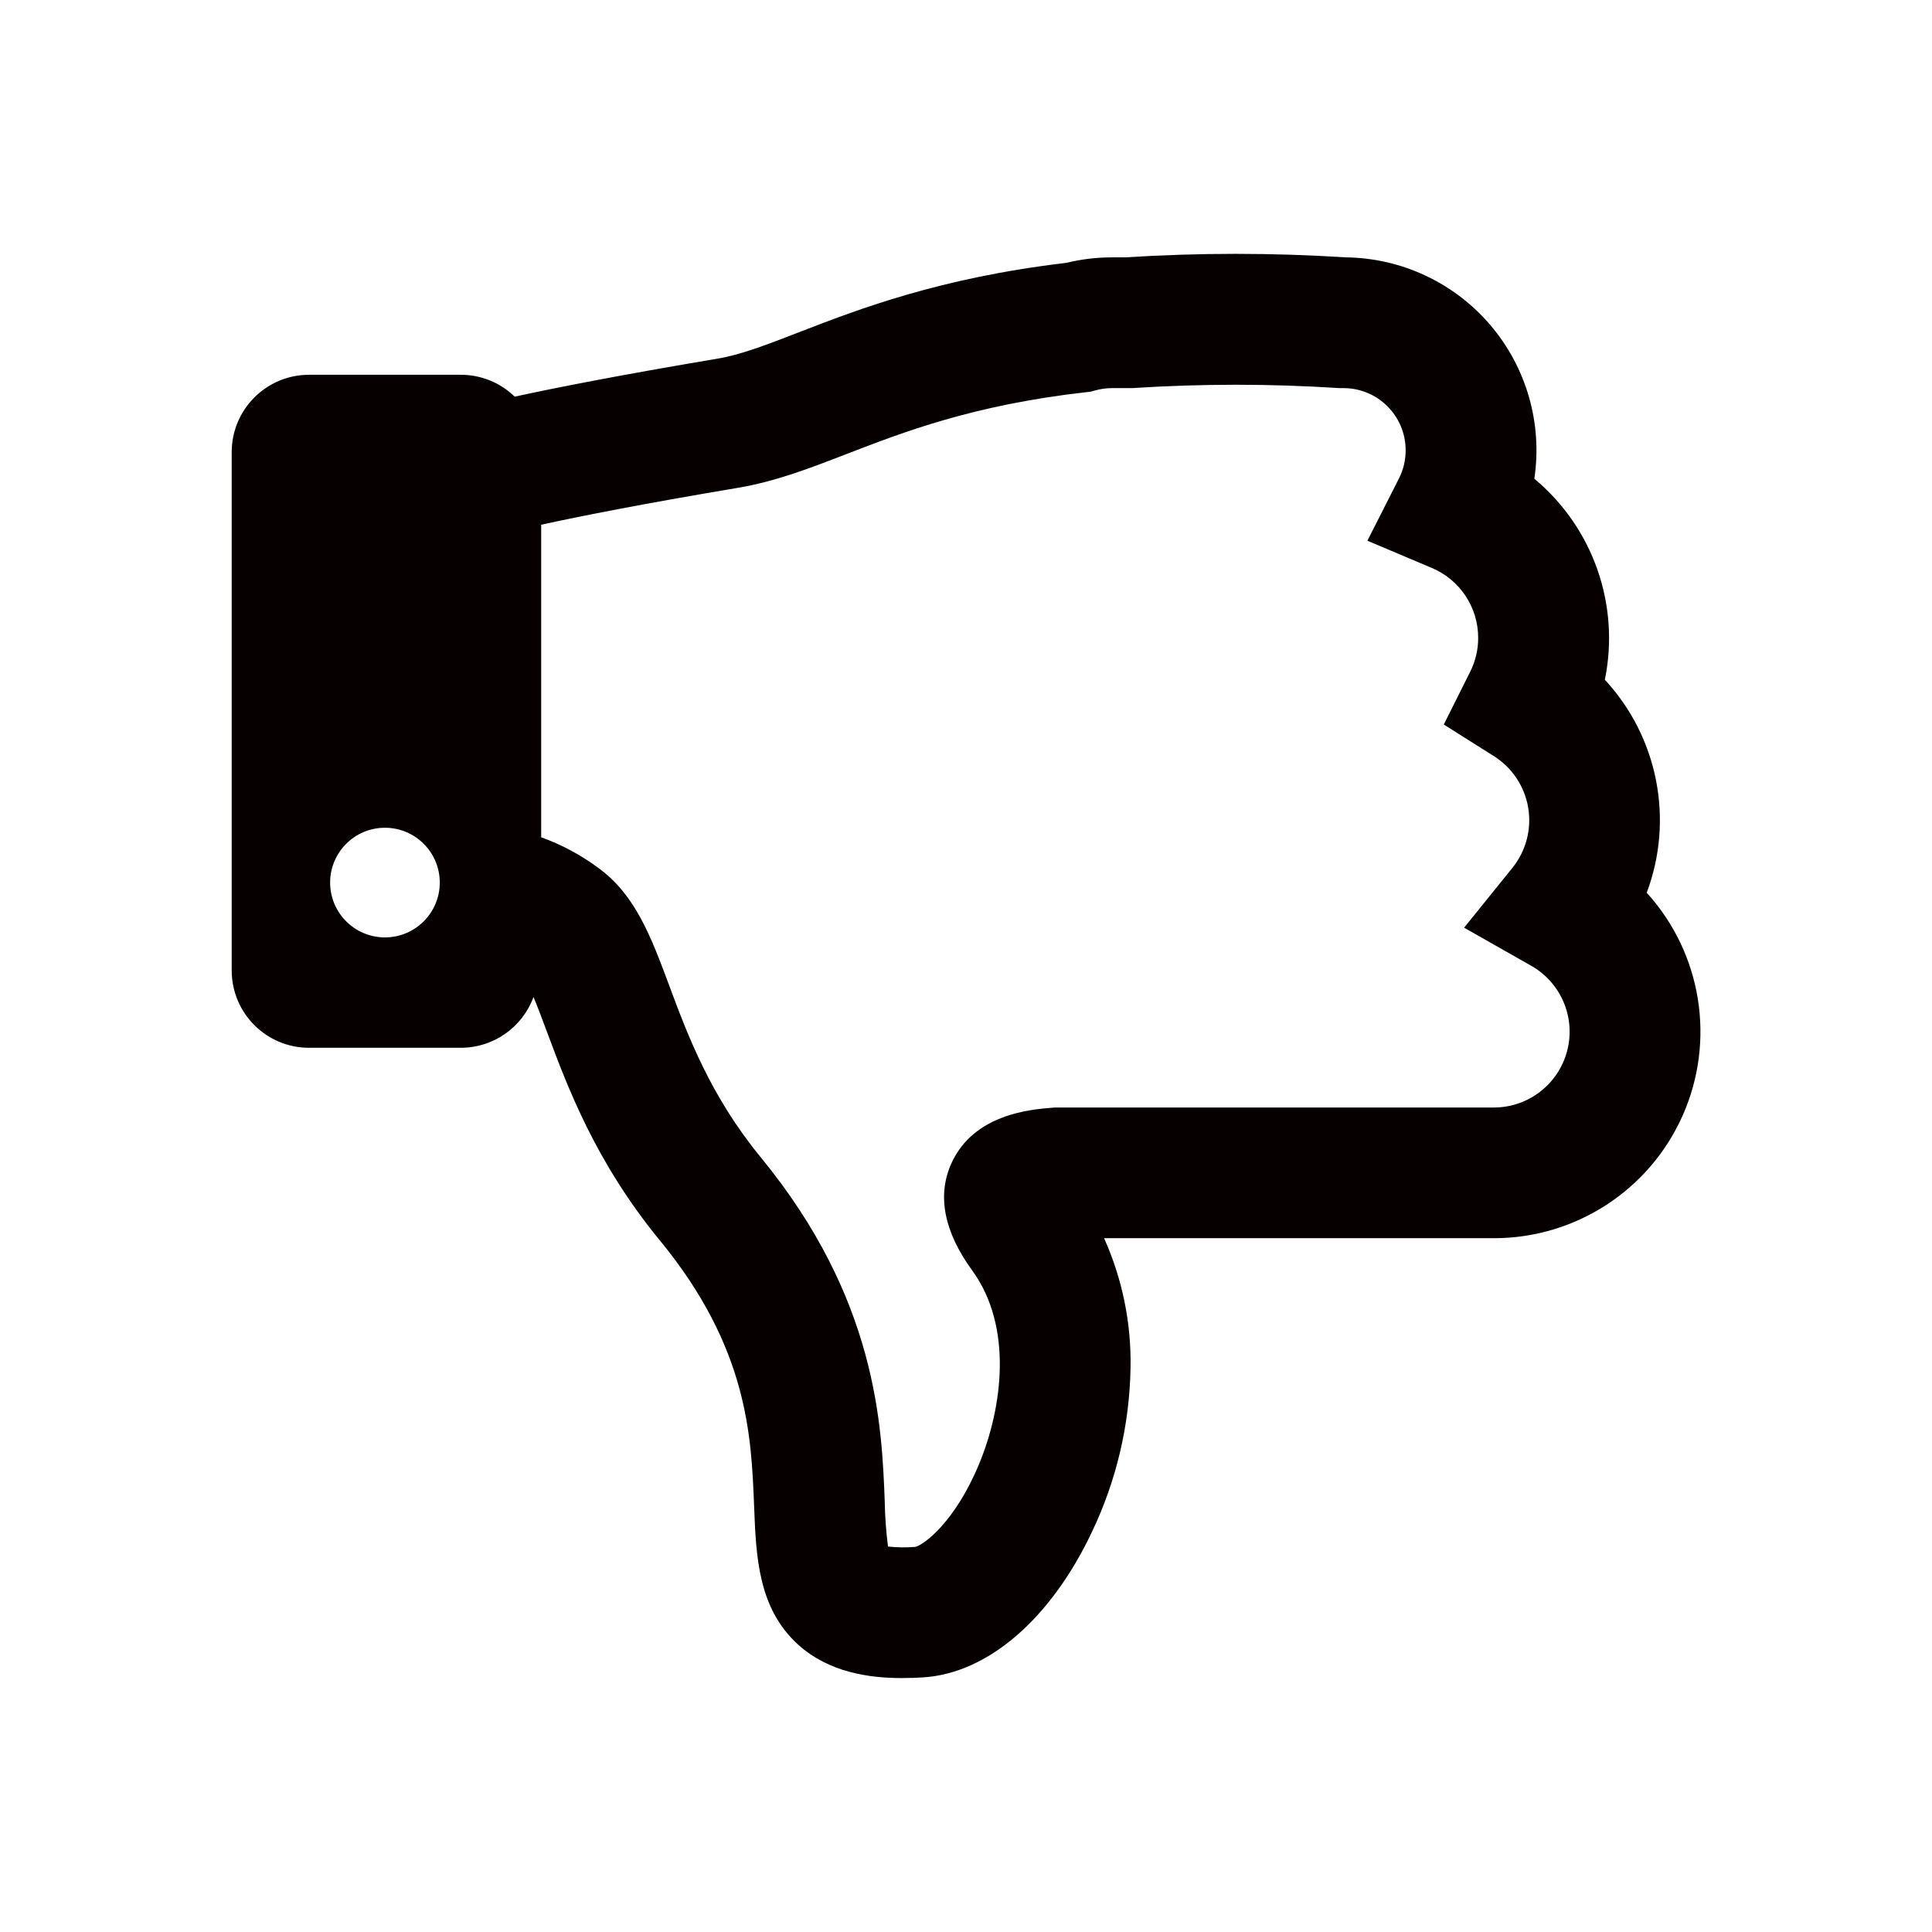
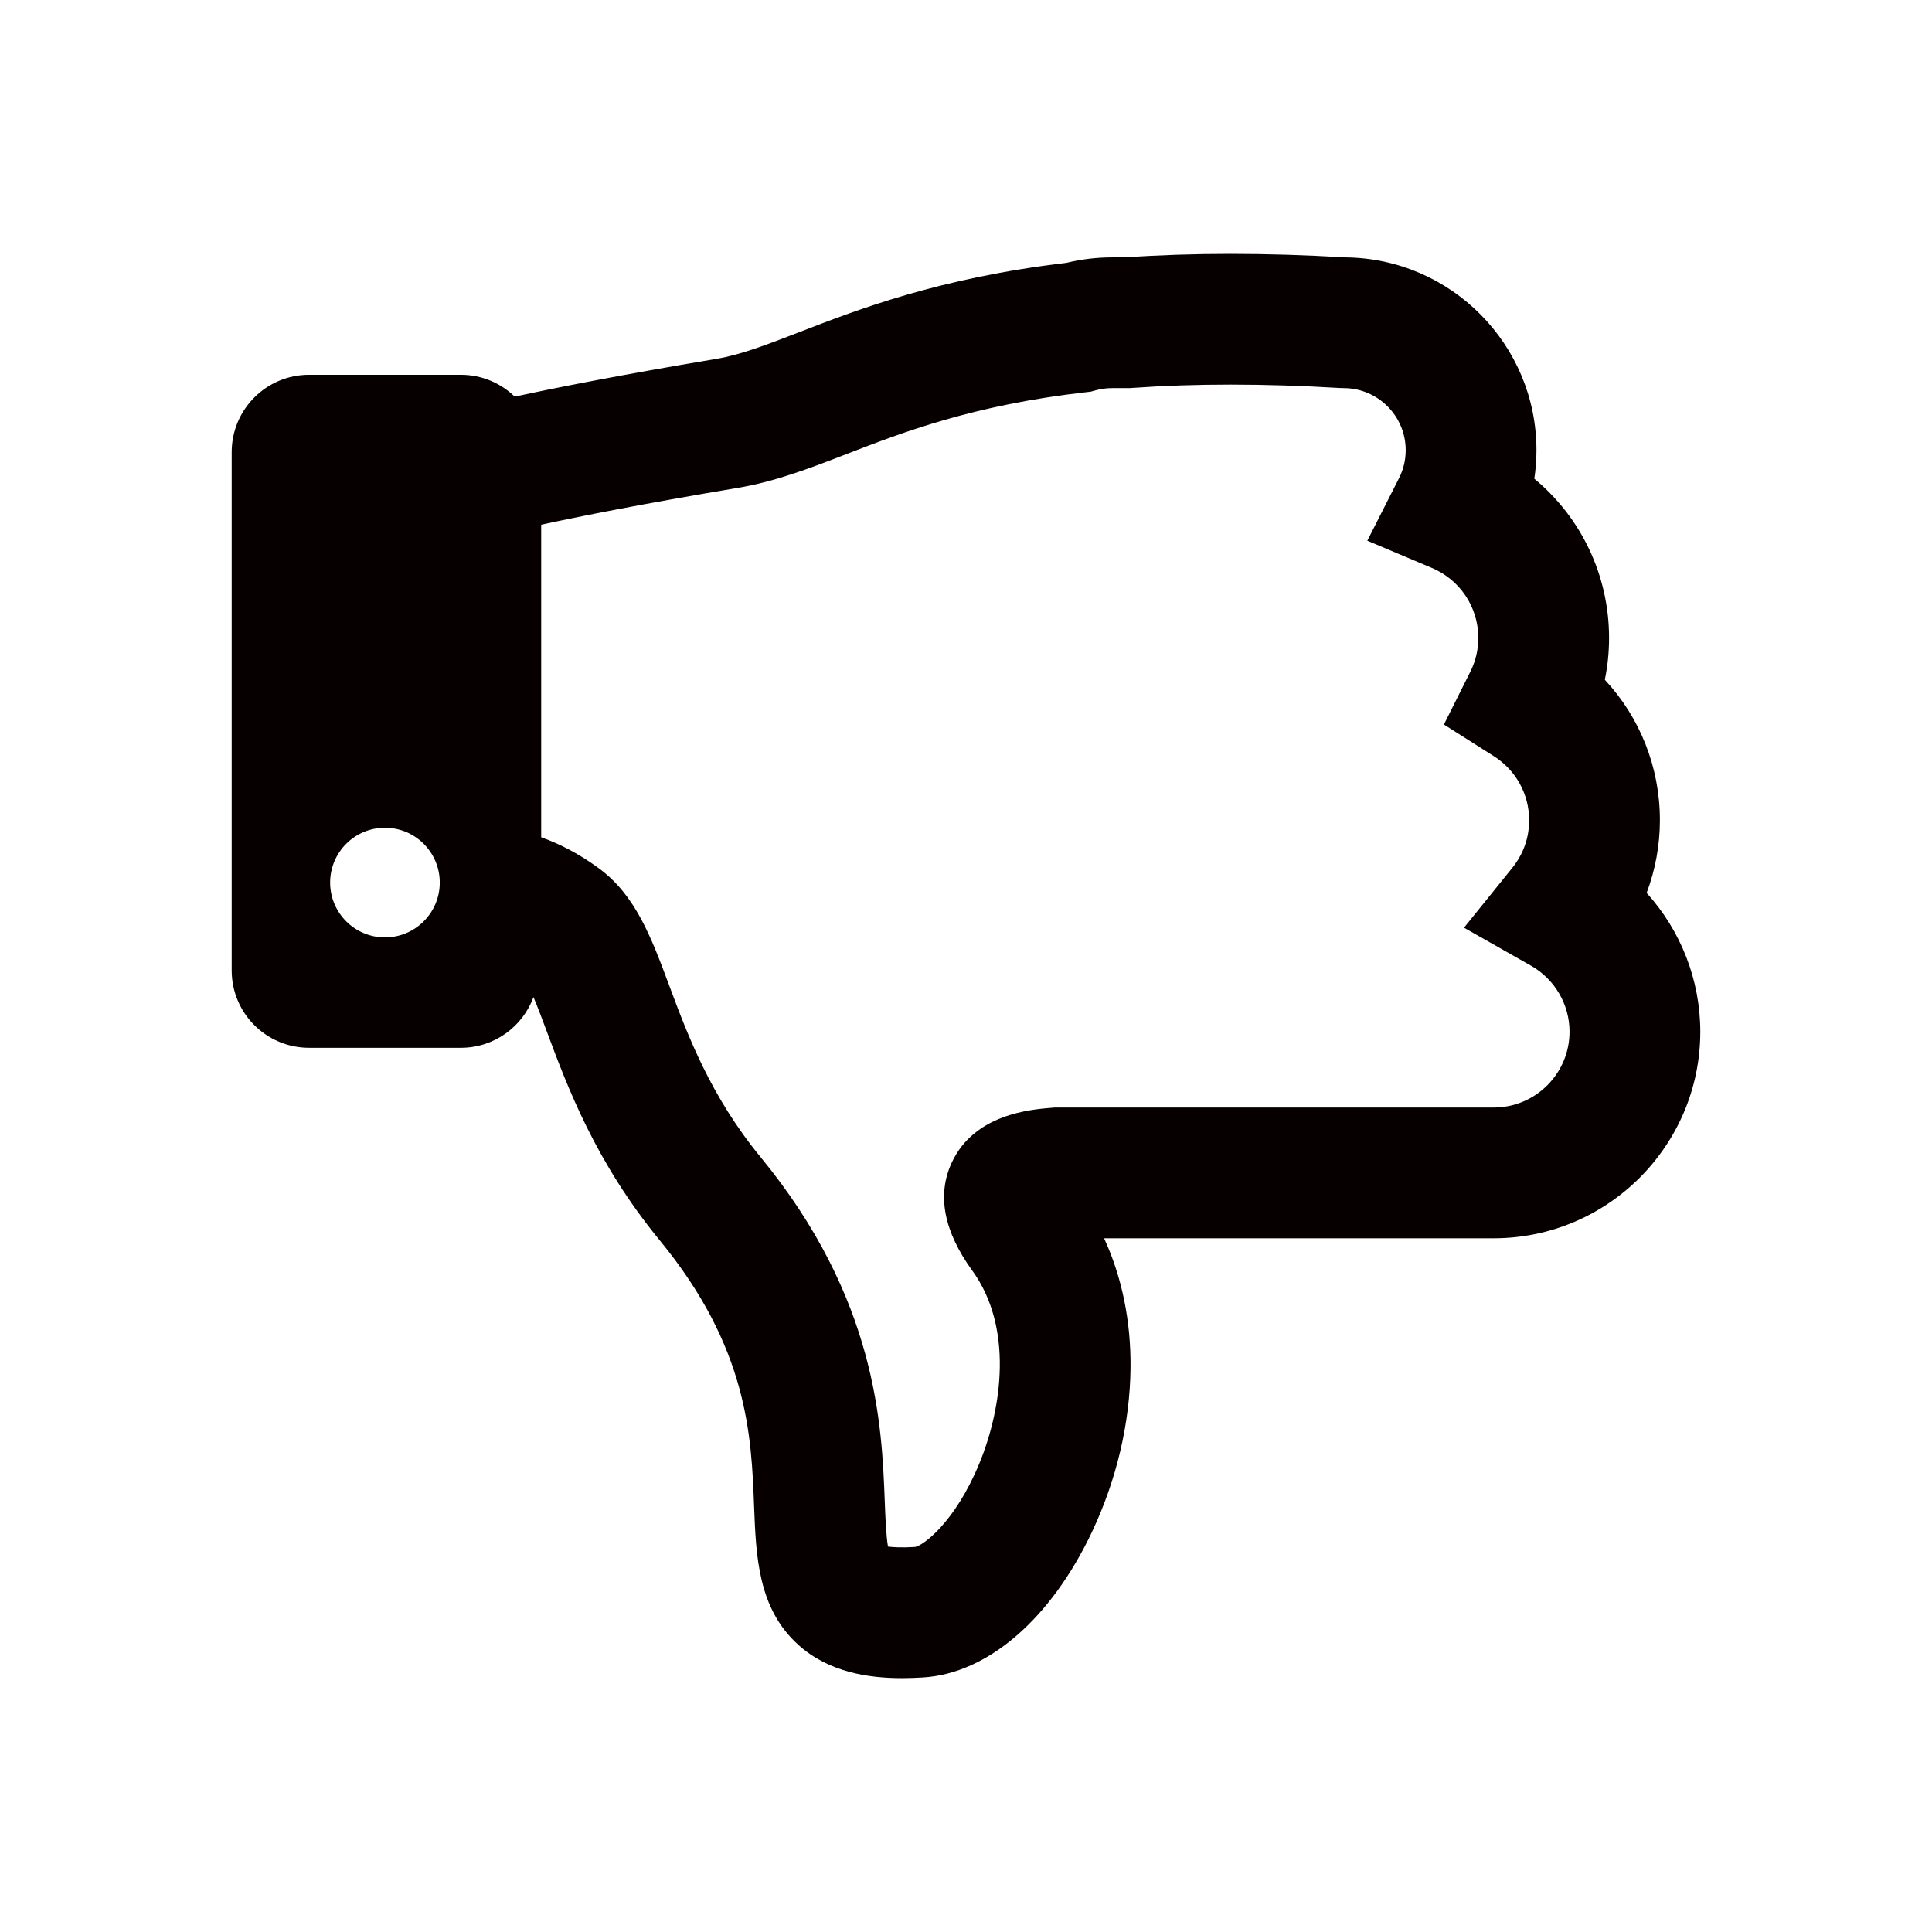
- <svg xmlns="http://www.w3.org/2000/svg" id="レイヤー_2" data-name="レイヤー 2" viewBox="0 0 591.02 591.02">
+ <svg xmlns="http://www.w3.org/2000/svg" id="_イヤー_2" viewBox="0 0 591.023 591.023">
  <defs>
    <style>.cls-1{fill:#070001;}</style>
  </defs>
-   <path class="cls-1" d="M503.73,273.15a63.19,63.19,0,0,0-12.79-65.21,63.44,63.44,0,0,0-21.57-61.49,59,59,0,0,0-57.68-67.72,530.41,530.41,0,0,0-67.49,0h-4a58.8,58.8,0,0,0-14,1.68c-38.73,4.58-63.5,14.16-81.64,21.17-10,3.88-18,7-25.39,8.19-29.72,5-49.4,8.89-61.72,11.57A23.57,23.57,0,0,0,141,114.65H94.54a23.67,23.67,0,0,0-23.66,23.66V296.87a23.66,23.66,0,0,0,23.66,23.66H141A23.68,23.68,0,0,0,163.2,305c1.41,3.37,2.88,7.3,4.11,10.62,6.27,16.81,14.84,39.84,34.52,63.8,27,32.88,28,59.74,28.86,81.33.59,15.36,1.2,31.24,13.47,42.36,9.36,8.47,21.63,10.23,31.76,10.23,2.27,0,4.43-.08,6.43-.21,19.78-1.2,39.11-17.86,51.72-44.57a121.08,121.08,0,0,0,11.77-50.07,92.38,92.38,0,0,0-8.09-39.71H457a63.18,63.18,0,0,0,46.78-105.65Zm-386,13.61A16.77,16.77,0,1,1,134.53,270,16.77,16.77,0,0,1,117.76,286.76ZM457,338.8H322.7l-.78.06c-6.54.52-23.9,1.89-30.8,16.85-4.54,9.86-2.41,21,6.33,33,12.45,17.16,9.25,41.76,2.1,59.06-7.44,18-17.19,25.05-19.63,25.45a43.91,43.91,0,0,1-8.27-.12,124.62,124.62,0,0,1-1-13.88c-.89-23.15-2.38-61.89-37.92-105.18-15.43-18.79-22.37-37.41-27.94-52.37s-10.36-27.82-21.61-36.06a68.23,68.23,0,0,0-17.63-9.48V160.52c11.48-2.51,30.64-6.33,60.24-11.3,11.43-1.92,22-6,33.19-10.33,17.25-6.67,38.72-15,73.15-18.9l1.53-.18,1.48-.4a19.11,19.11,0,0,1,5-.68h5.45l.71,0a490.19,490.19,0,0,1,63.51,0l1.19,0a19,19,0,0,1,19,19,18.79,18.79,0,0,1-2,8.55l-9.7,19.13L438,173.74a23.17,23.17,0,0,1,14.19,21.39,22.93,22.93,0,0,1-2.44,10.35l-8.08,16.16L457,231.31a23.18,23.18,0,0,1,5.68,34.15l-14.79,18.33,20.49,11.63A23.19,23.19,0,0,1,457,338.8Z" />
+   <path class="cls-1" d="M503.728,273.154c2.658-7.07,4.056-14.61,4.056-22.235,0-16.225-6.109-31.447-16.848-42.98,.862-4.178,1.296-8.454,1.296-12.809,0-19.181-8.599-36.88-22.866-48.683,.435-2.889,.655-5.81,.655-8.731,0-32.309-26.107-58.633-58.334-58.981-24.356-1.433-47.052-1.433-67.485-.004h-4.019c-4.704,0-9.396,.564-13.974,1.68-38.728,4.584-63.497,14.159-81.643,21.174-10.037,3.88-17.966,6.945-25.389,8.191-29.715,4.987-49.397,8.89-61.719,11.566-4.261-4.137-10.07-6.689-16.478-6.689h-46.439c-13.068,0-23.661,10.594-23.661,23.661v158.558c0,13.068,10.594,23.661,23.661,23.661h46.439c10.203,0,18.898-6.458,22.219-15.51,1.411,3.366,2.875,7.296,4.112,10.618,6.264,16.813,14.841,39.841,34.513,63.798,27,32.881,28.031,59.744,28.86,81.328,.59,15.361,1.199,31.246,13.478,42.364,9.356,8.472,21.631,10.234,31.759,10.234,2.27,0,4.432-.088,6.429-.21,19.775-1.202,39.109-17.864,51.718-44.57,7.526-15.94,11.597-33.256,11.772-50.072,.15-14.342-2.618-27.819-8.089-39.71h119.195c34.845,0,63.193-28.349,63.193-63.193,0-15.892-6.02-30.984-16.413-42.455Zm-385.966,13.605c-9.261,0-16.768-7.507-16.768-16.768s7.507-16.768,16.768-16.768,16.768,7.507,16.768,16.768-7.507,16.768-16.768,16.768Zm339.186,52.043h-134.247l-.784,.062c-6.534,.515-23.893,1.882-30.793,16.843-4.548,9.86-2.419,20.969,6.327,33.017,12.453,17.154,9.248,41.753,2.097,59.054-7.442,18.004-17.184,25.056-19.624,25.452-4.2,.256-6.787,.086-8.275-.121-.584-3.256-.814-9.259-.991-13.876-.89-23.15-2.377-61.896-37.917-105.179-15.434-18.795-22.369-37.415-27.943-52.376-5.56-14.926-10.361-27.816-21.609-36.061-6.268-4.595-12.252-7.575-17.632-9.481v-95.619c11.487-2.502,30.64-6.324,60.244-11.294,11.433-1.919,22.001-6.004,33.19-10.329,17.252-6.67,38.723-14.97,73.153-18.903l1.527-.175,1.483-.406c1.646-.45,3.337-.679,5.029-.679h5.443l.715-.052c19.034-1.365,40.4-1.36,63.505,.017l1.189,.035c10.469,0,18.985,8.517,18.985,18.985,0,3.007-.687,5.886-2.041,8.558l-9.7,19.132,19.763,8.339c8.62,3.637,14.189,12.031,14.189,21.386,0,3.633-.82,7.114-2.438,10.348l-8.083,16.16,15.261,9.677c6.77,4.293,10.812,11.622,10.812,19.604,0,6.76-2.791,11.638-5.133,14.54l-14.796,18.336,20.495,11.621c7.273,4.124,11.791,11.861,11.791,20.193,0,12.789-10.404,23.193-23.193,23.193Z" />
</svg>
